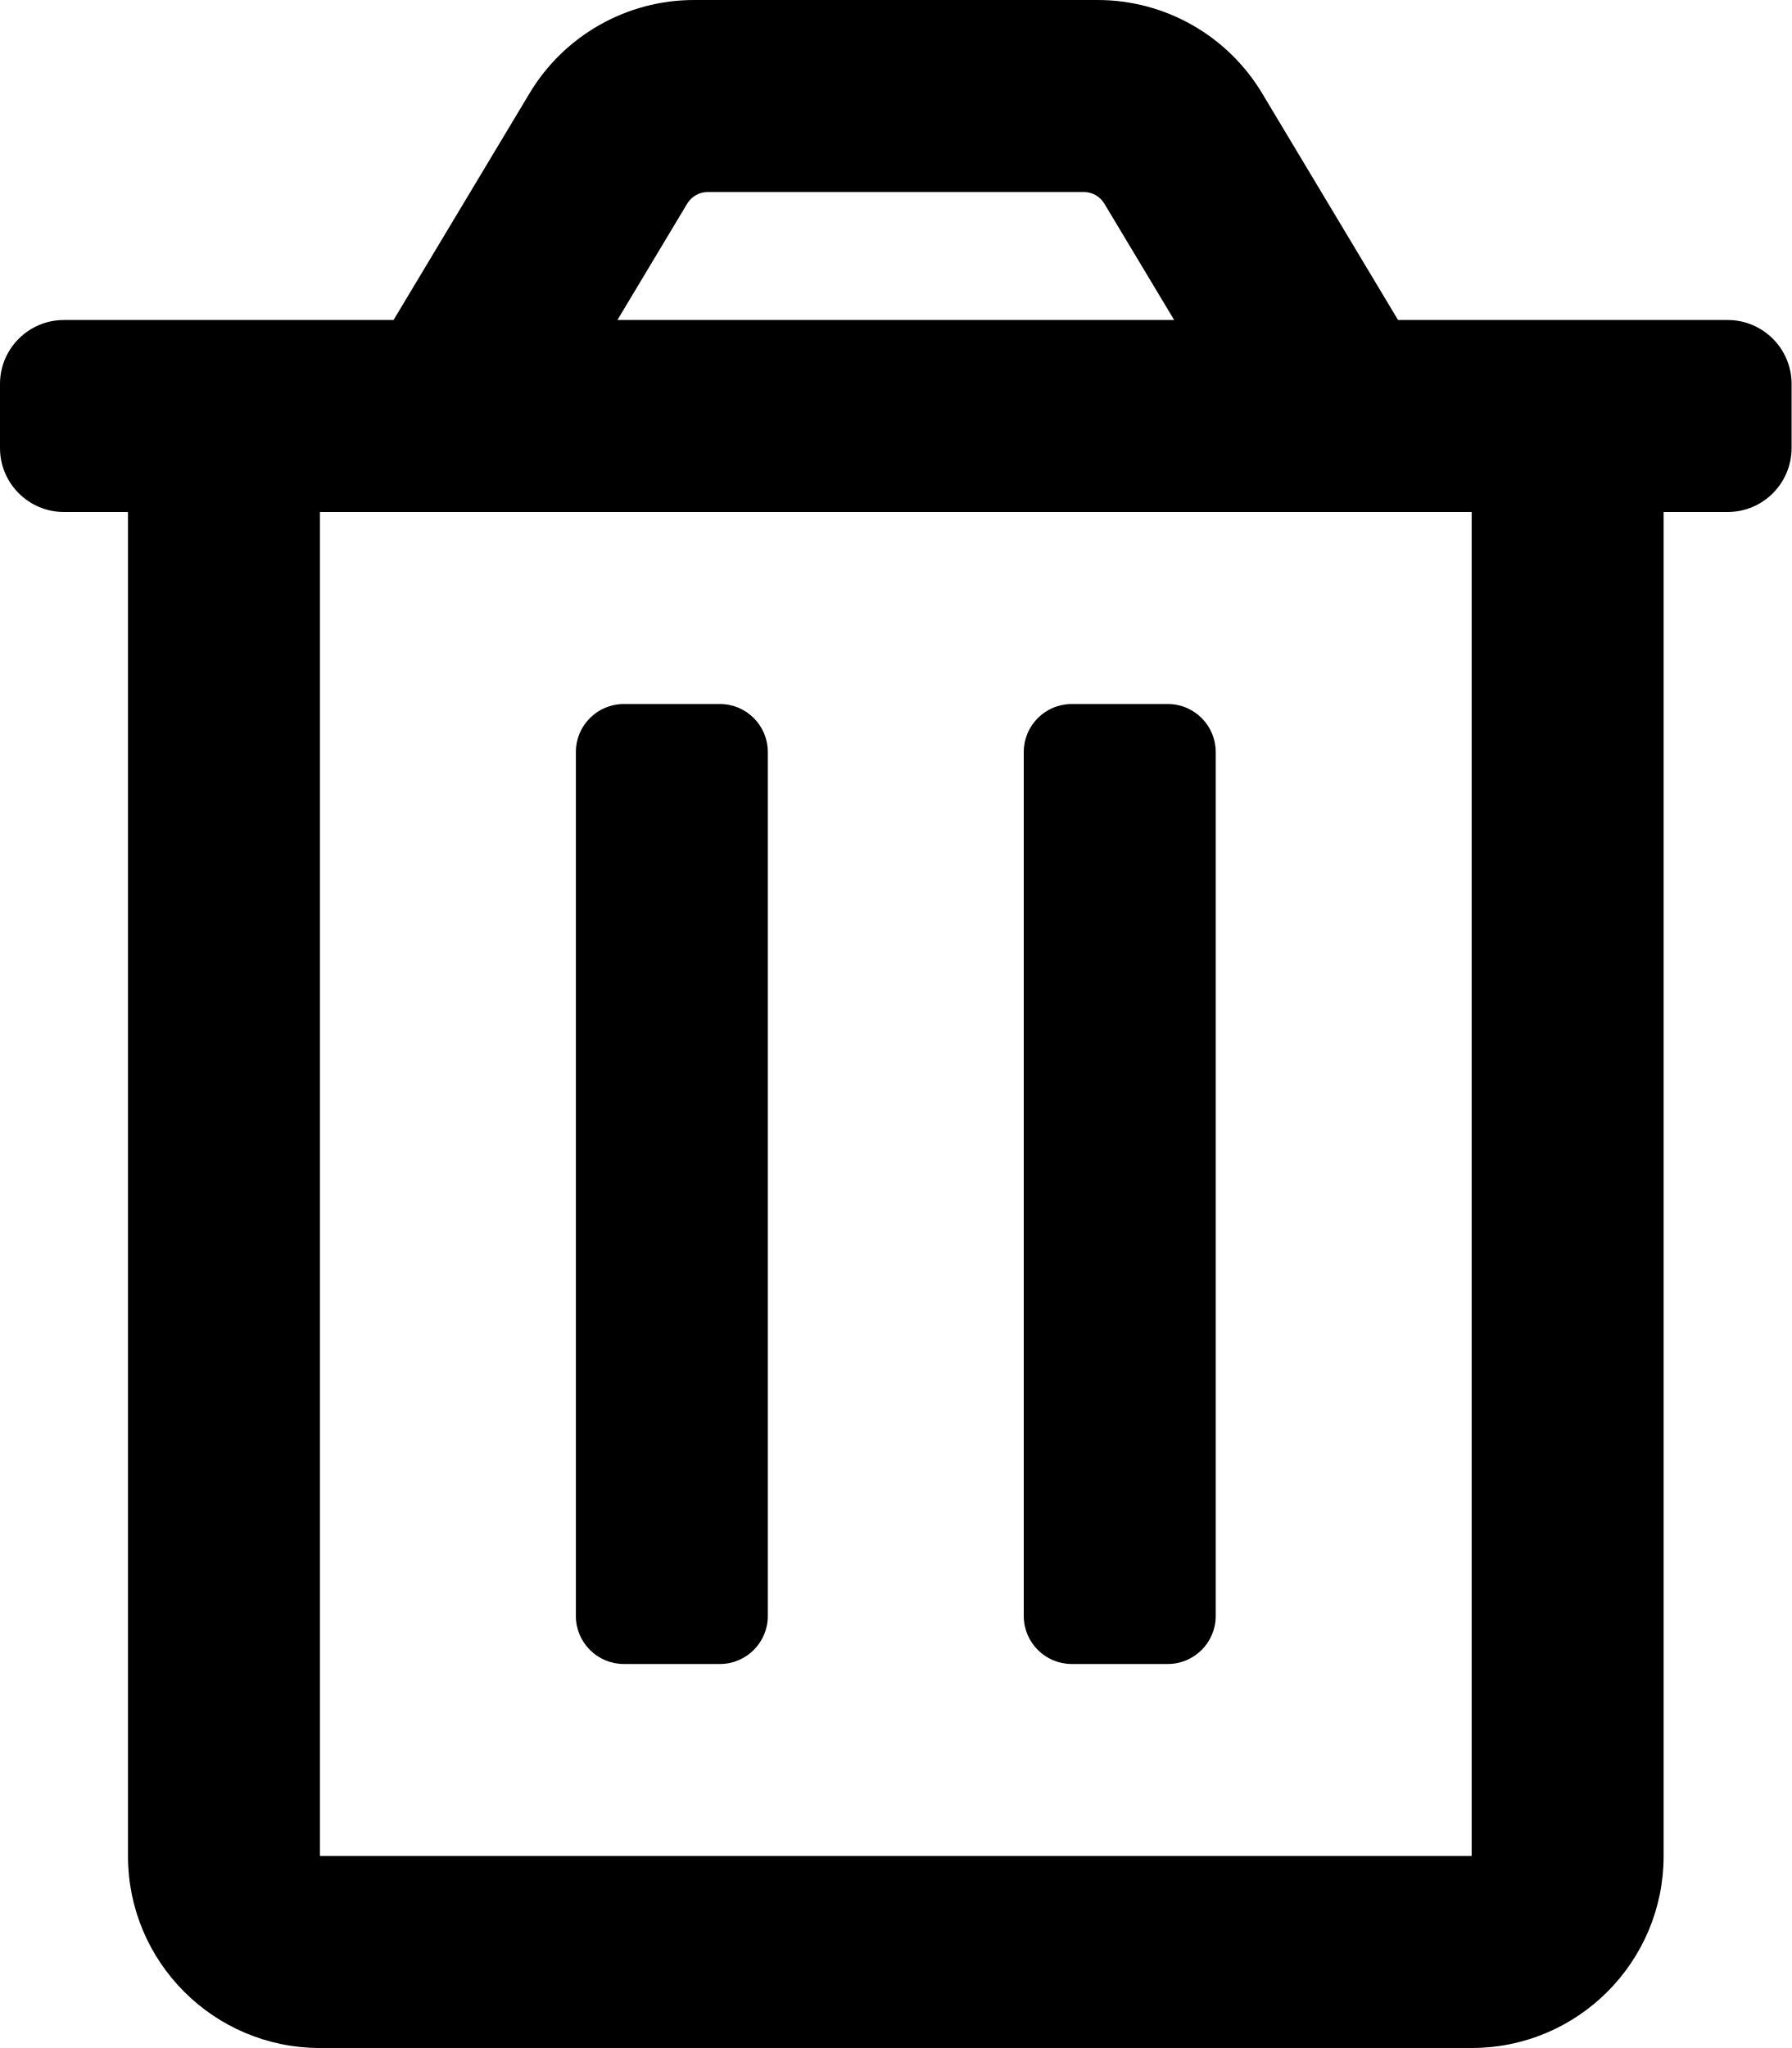
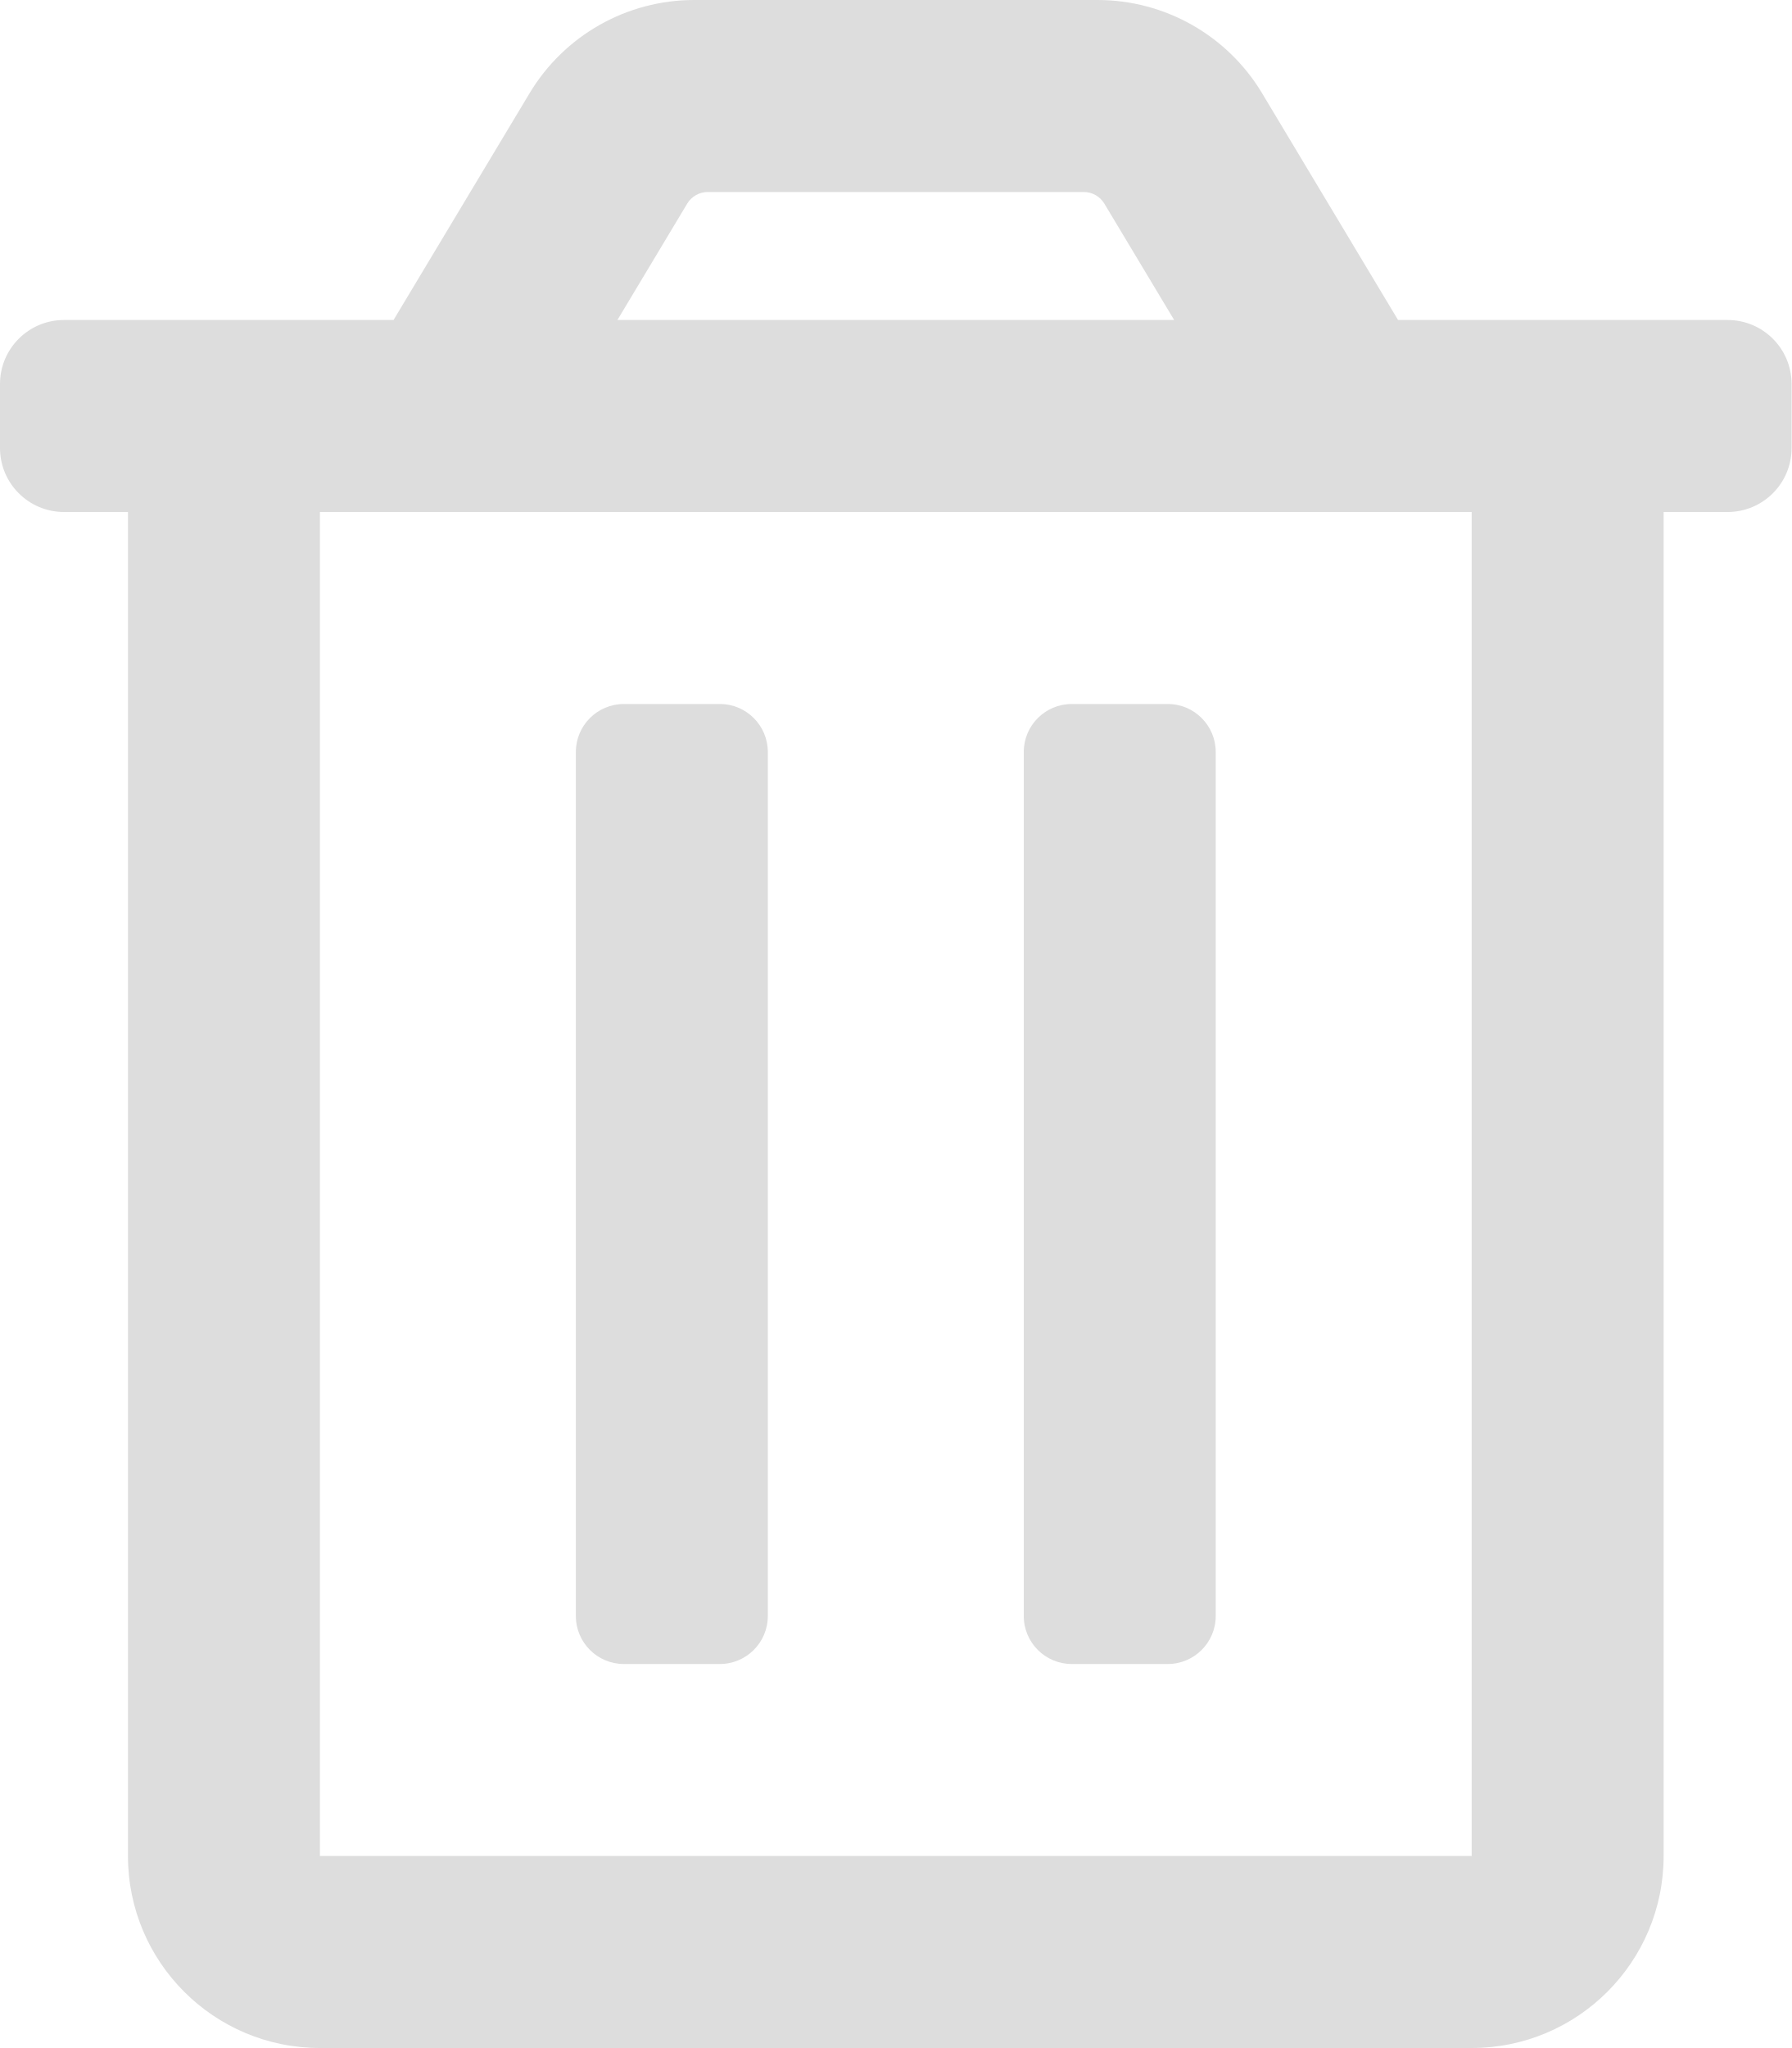
<svg xmlns="http://www.w3.org/2000/svg" aria-hidden="true" focusable="false" data-prefix="far" data-icon="trash-alt" class="svg-inline--fa fa-trash-alt fa-w-14" role="img" viewBox="0 0 448 512">
-   <path fill="currentColor" d="M268 416h24a12 12 0 0 0 12-12V188a12 12 0 0 0-12-12h-24a12 12 0 0 0-12 12v216a12 12 0 0 0 12 12zM432 80h-82.41l-34-56.7A48 48 0 0 0 274.41 0H173.59a48 48 0 0 0-41.16 23.3L98.41 80H16A16 16 0 0 0 0 96v16a16 16 0 0 0 16 16h16v336a48 48 0 0 0 48 48h288a48 48 0 0 0 48-48V128h16a16 16 0 0 0 16-16V96a16 16 0 0 0-16-16zM171.84 50.91A6 6 0 0 1 177 48h94a6 6 0 0 1 5.15 2.91L293.61 80H154.39zM368 464H80V128h288zm-212-48h24a12 12 0 0 0 12-12V188a12 12 0 0 0-12-12h-24a12 12 0 0 0-12 12v216a12 12 0 0 0 12 12z" />
+   <path fill="#ddd" d="M268 416h24a12 12 0 0 0 12-12V188a12 12 0 0 0-12-12h-24a12 12 0 0 0-12 12v216a12 12 0 0 0 12 12zM432 80h-82.41l-34-56.7A48 48 0 0 0 274.41 0H173.59a48 48 0 0 0-41.16 23.3L98.41 80H16A16 16 0 0 0 0 96v16a16 16 0 0 0 16 16h16v336a48 48 0 0 0 48 48h288a48 48 0 0 0 48-48V128h16a16 16 0 0 0 16-16V96a16 16 0 0 0-16-16zM171.84 50.91A6 6 0 0 1 177 48h94a6 6 0 0 1 5.15 2.91L293.61 80H154.39zM368 464H80V128h288zm-212-48h24a12 12 0 0 0 12-12V188a12 12 0 0 0-12-12h-24a12 12 0 0 0-12 12v216a12 12 0 0 0 12 12z" />
</svg>
